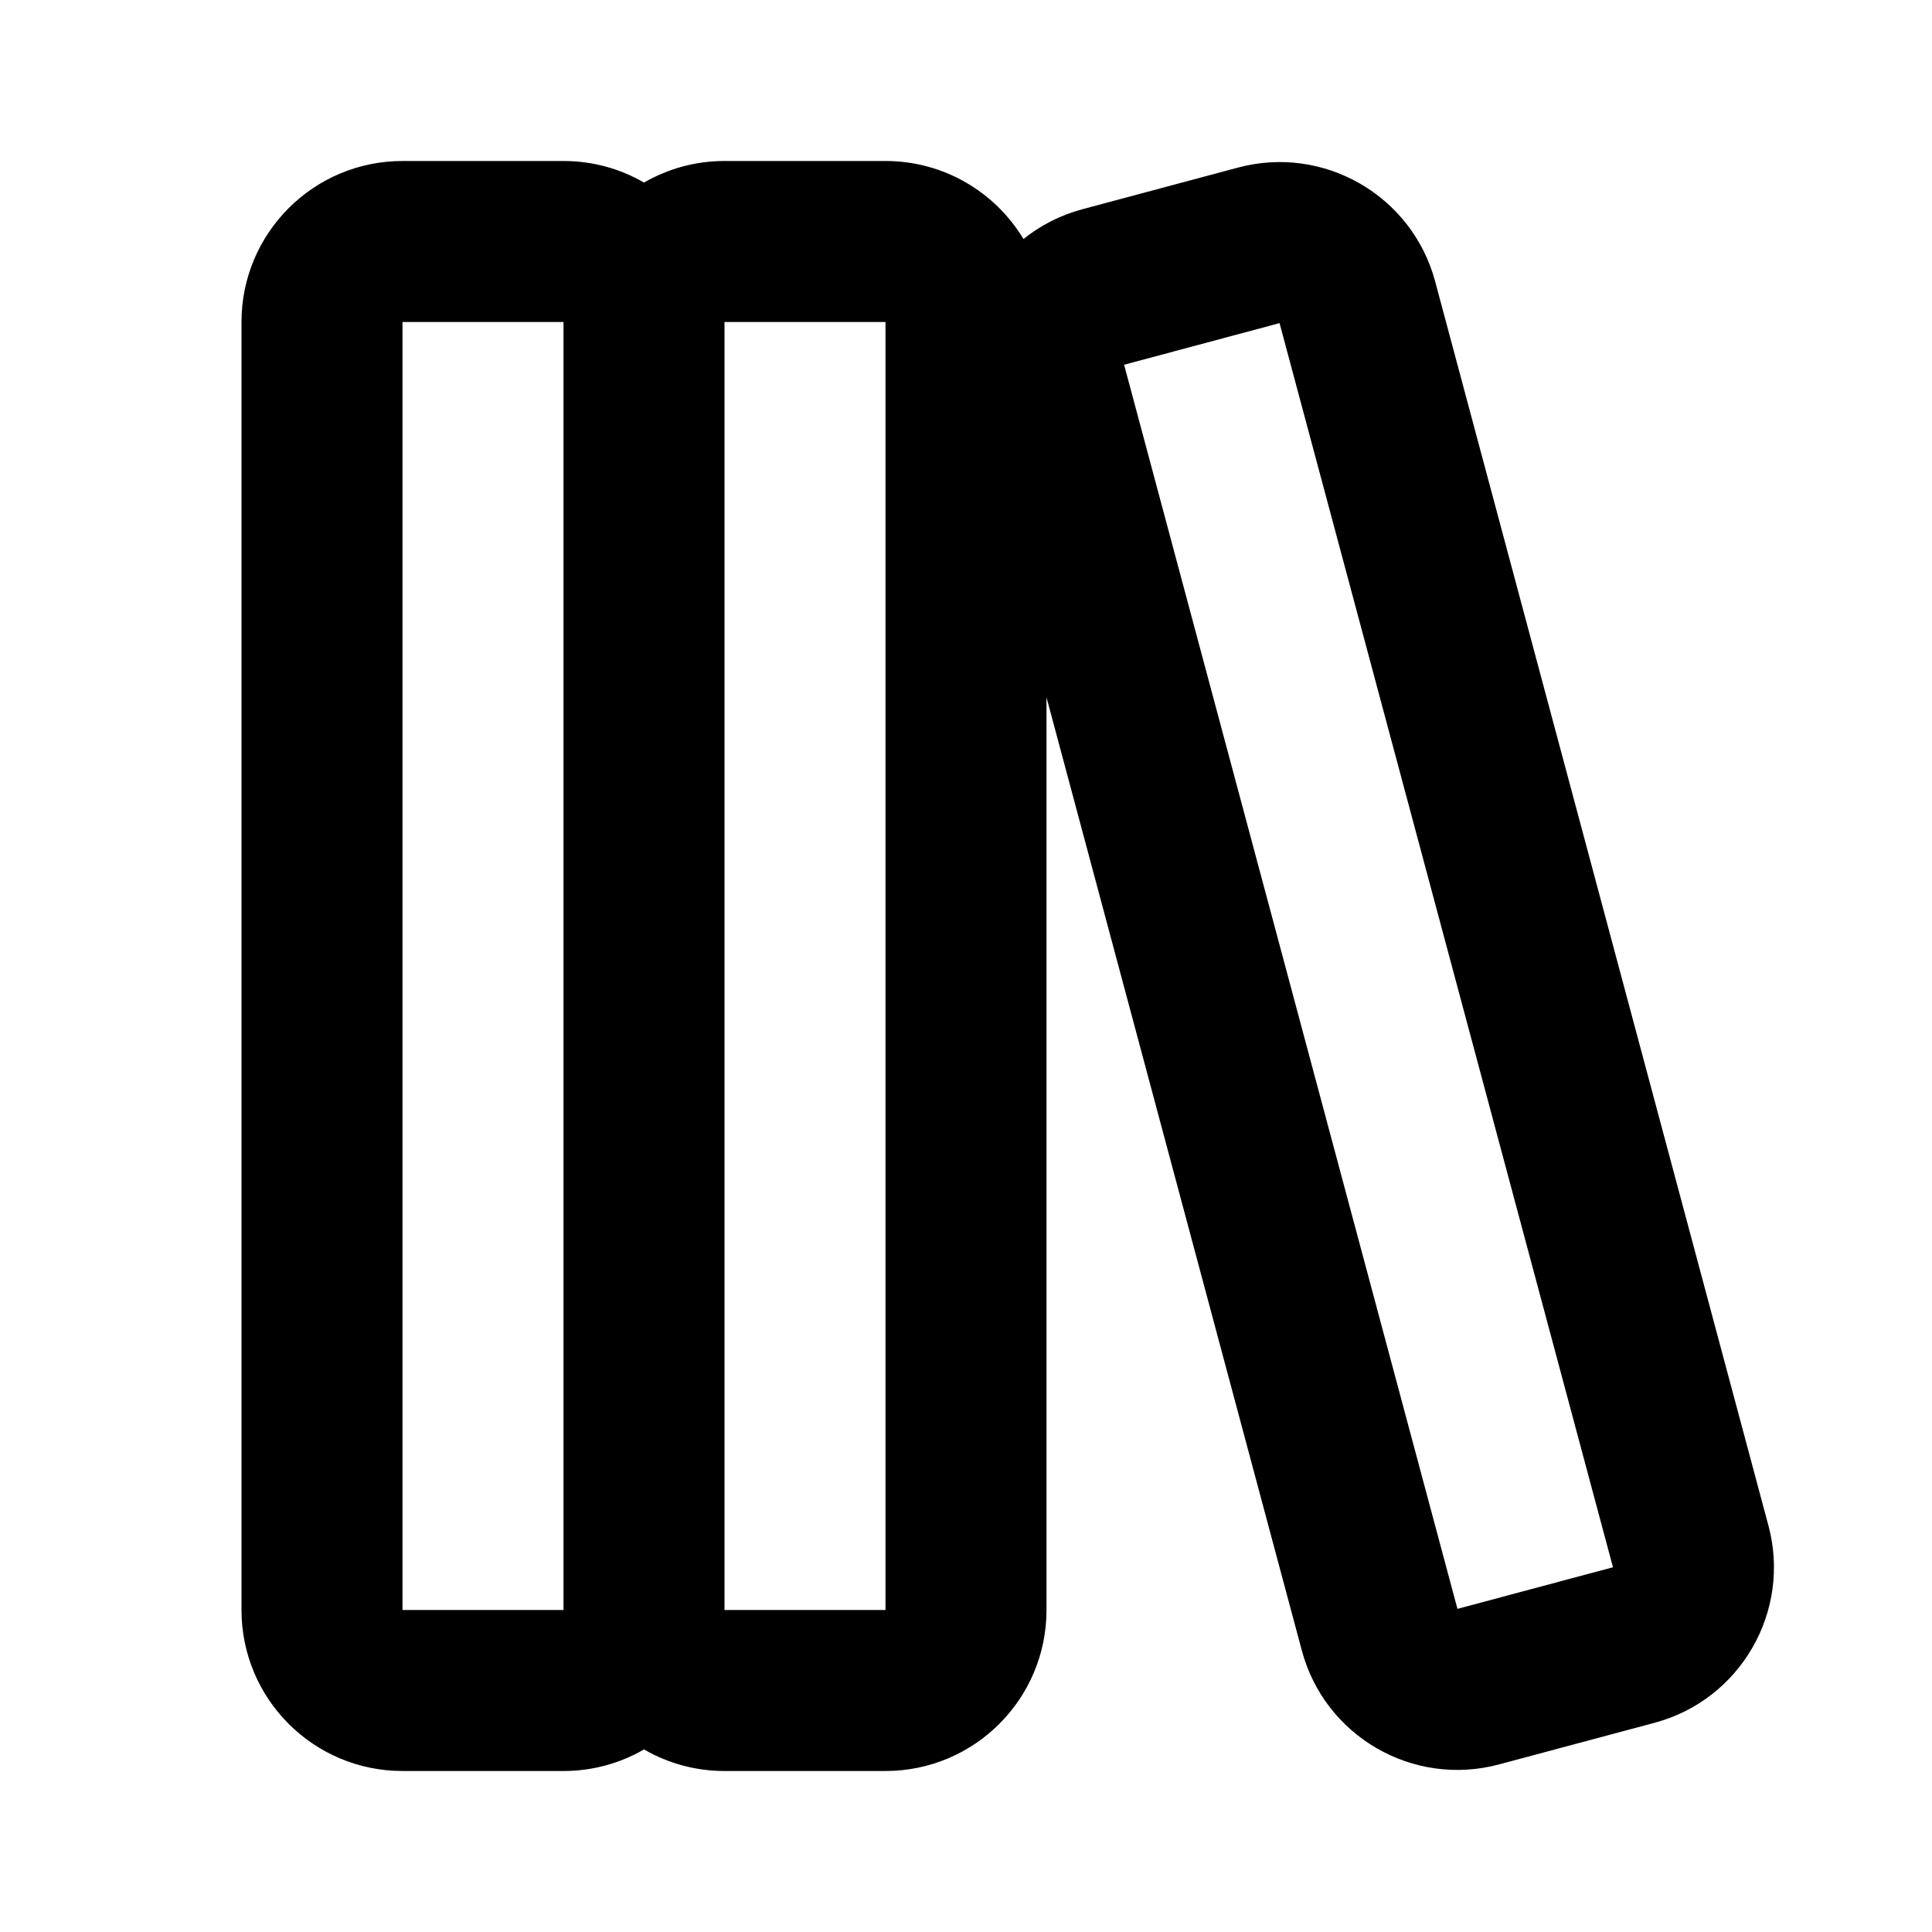
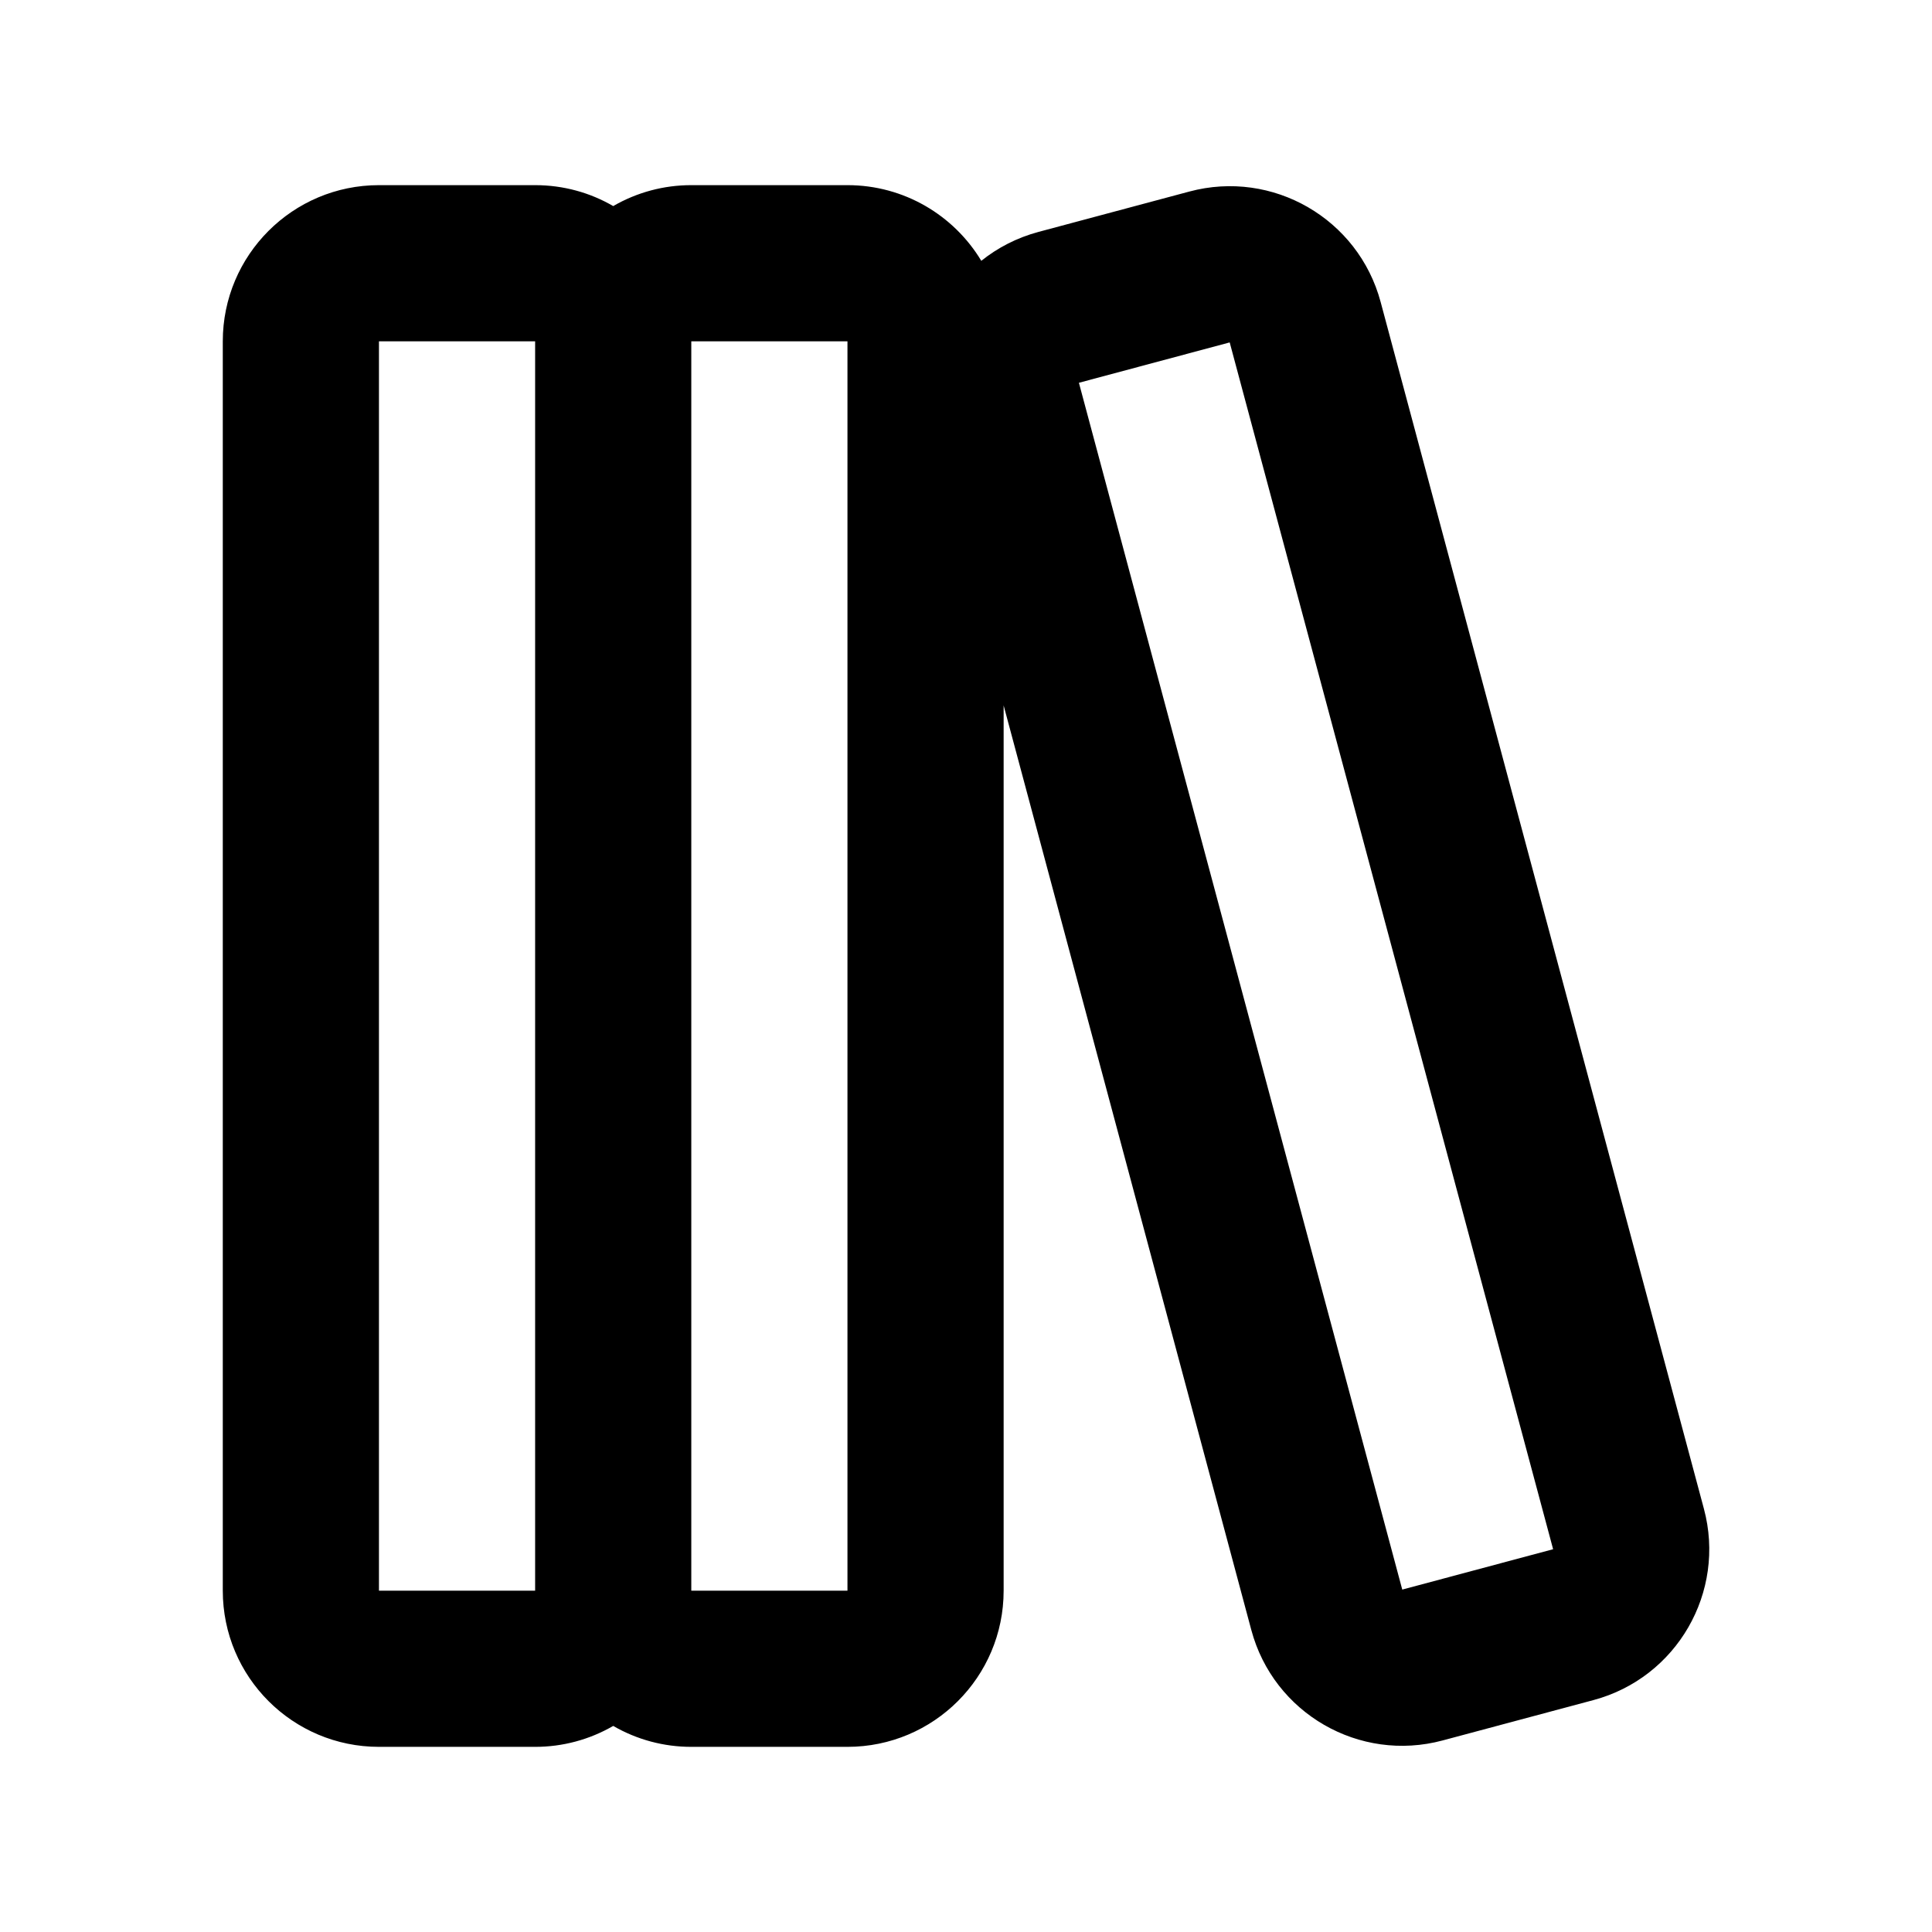
- <svg xmlns="http://www.w3.org/2000/svg" width="24" height="24">
+ <svg xmlns="http://www.w3.org/2000/svg" width="24" height="24" viewBox="0 0 24 24">
  <g fill="none" fill-rule="evenodd">
    <path d="M24 0v24H0V0zM12.593 23.258l-.011.002-.071.035-.02.004-.014-.004-.071-.035c-.01-.004-.019-.001-.024.005l-.004.01-.017.428.005.02.01.013.104.074.015.004.012-.004.104-.074.012-.016.004-.017-.017-.427c-.002-.01-.009-.017-.017-.018m.265-.113-.013.002-.185.093-.01.01-.003.011.018.43.005.012.008.007.201.093c.012.004.023 0 .029-.008l.004-.014-.034-.614c-.003-.012-.01-.02-.02-.022m-.715.002a.023.023 0 0 0-.027.006l-.006.014-.034.614c0 .012.007.02.017.024l.015-.002.201-.093.01-.008.004-.011.017-.43-.003-.012-.01-.01z" />
-     <path fill="currentColor" d="M3 4a2 2 0 0 1 2-2h2c.364 0 .706.097 1 .268A1.99 1.99 0 0 1 9 2h2c.727 0 1.364.388 1.714.969.21-.168.456-.296.732-.37l1.932-.517a2 2 0 0 1 2.45 1.414l4.14 15.455a2 2 0 0 1-1.414 2.45l-1.932.517a2 2 0 0 1-2.45-1.414L13 8.663V20a2 2 0 0 1-2 2H9a1.99 1.99 0 0 1-1-.268A1.99 1.99 0 0 1 7 22H5a2 2 0 0 1-2-2zm2 0h2v16H5zm6 16H9V4h2zm2.964-15.469 1.931-.517 4.142 15.455-1.932.517z" />
+     <g transform="translate(12 12) scale(0.97) translate(-12.518 -12)">
+       <path fill="currentColor" d="M3 4a2 2 0 0 1 2-2h2c.364 0 .706.097 1 .268A1.99 1.99 0 0 1 9 2h2c.727 0 1.364.388 1.714.969.21-.168.456-.296.732-.37l1.932-.517a2 2 0 0 1 2.45 1.414l4.14 15.455a2 2 0 0 1-1.414 2.45l-1.932.517a2 2 0 0 1-2.45-1.414L13 8.663V20a2 2 0 0 1-2 2H9a1.99 1.99 0 0 1-1-.268A1.99 1.99 0 0 1 7 22H5a2 2 0 0 1-2-2zm2 0h2v16H5zm6 16H9V4h2zm2.964-15.469 1.931-.517 4.142 15.455-1.932.517z" />
+     </g>
  </g>
</svg>
